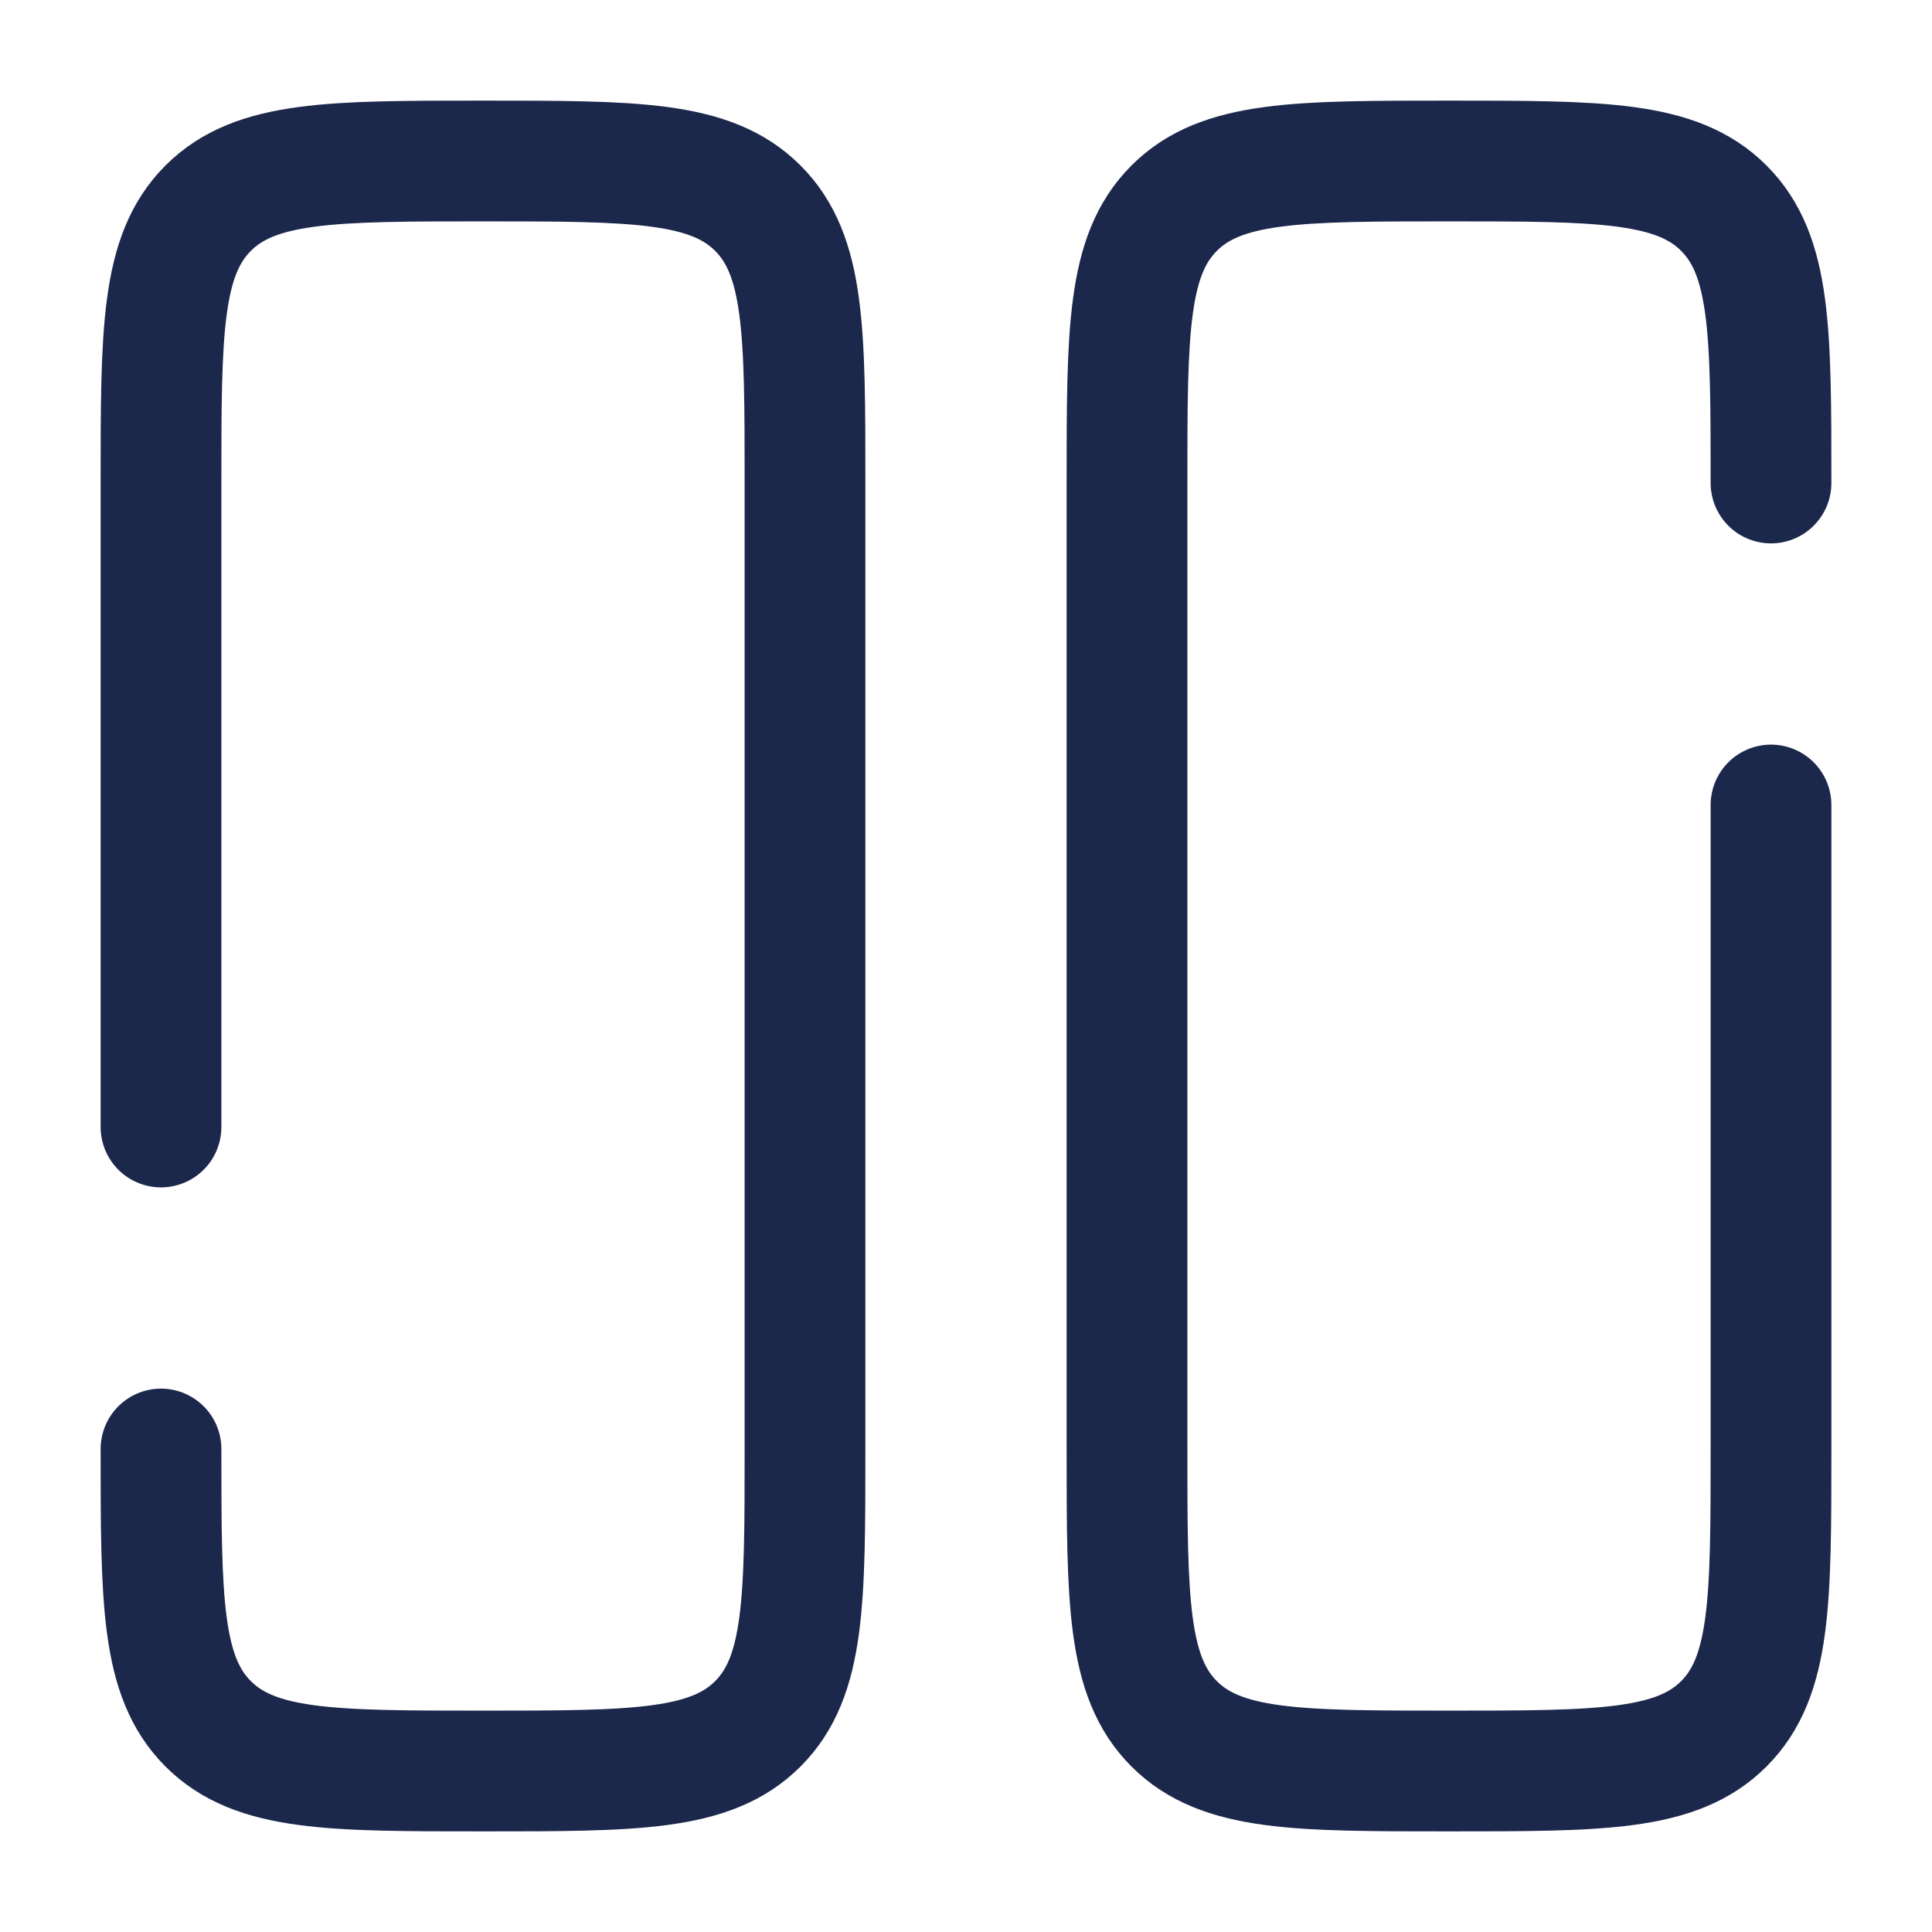
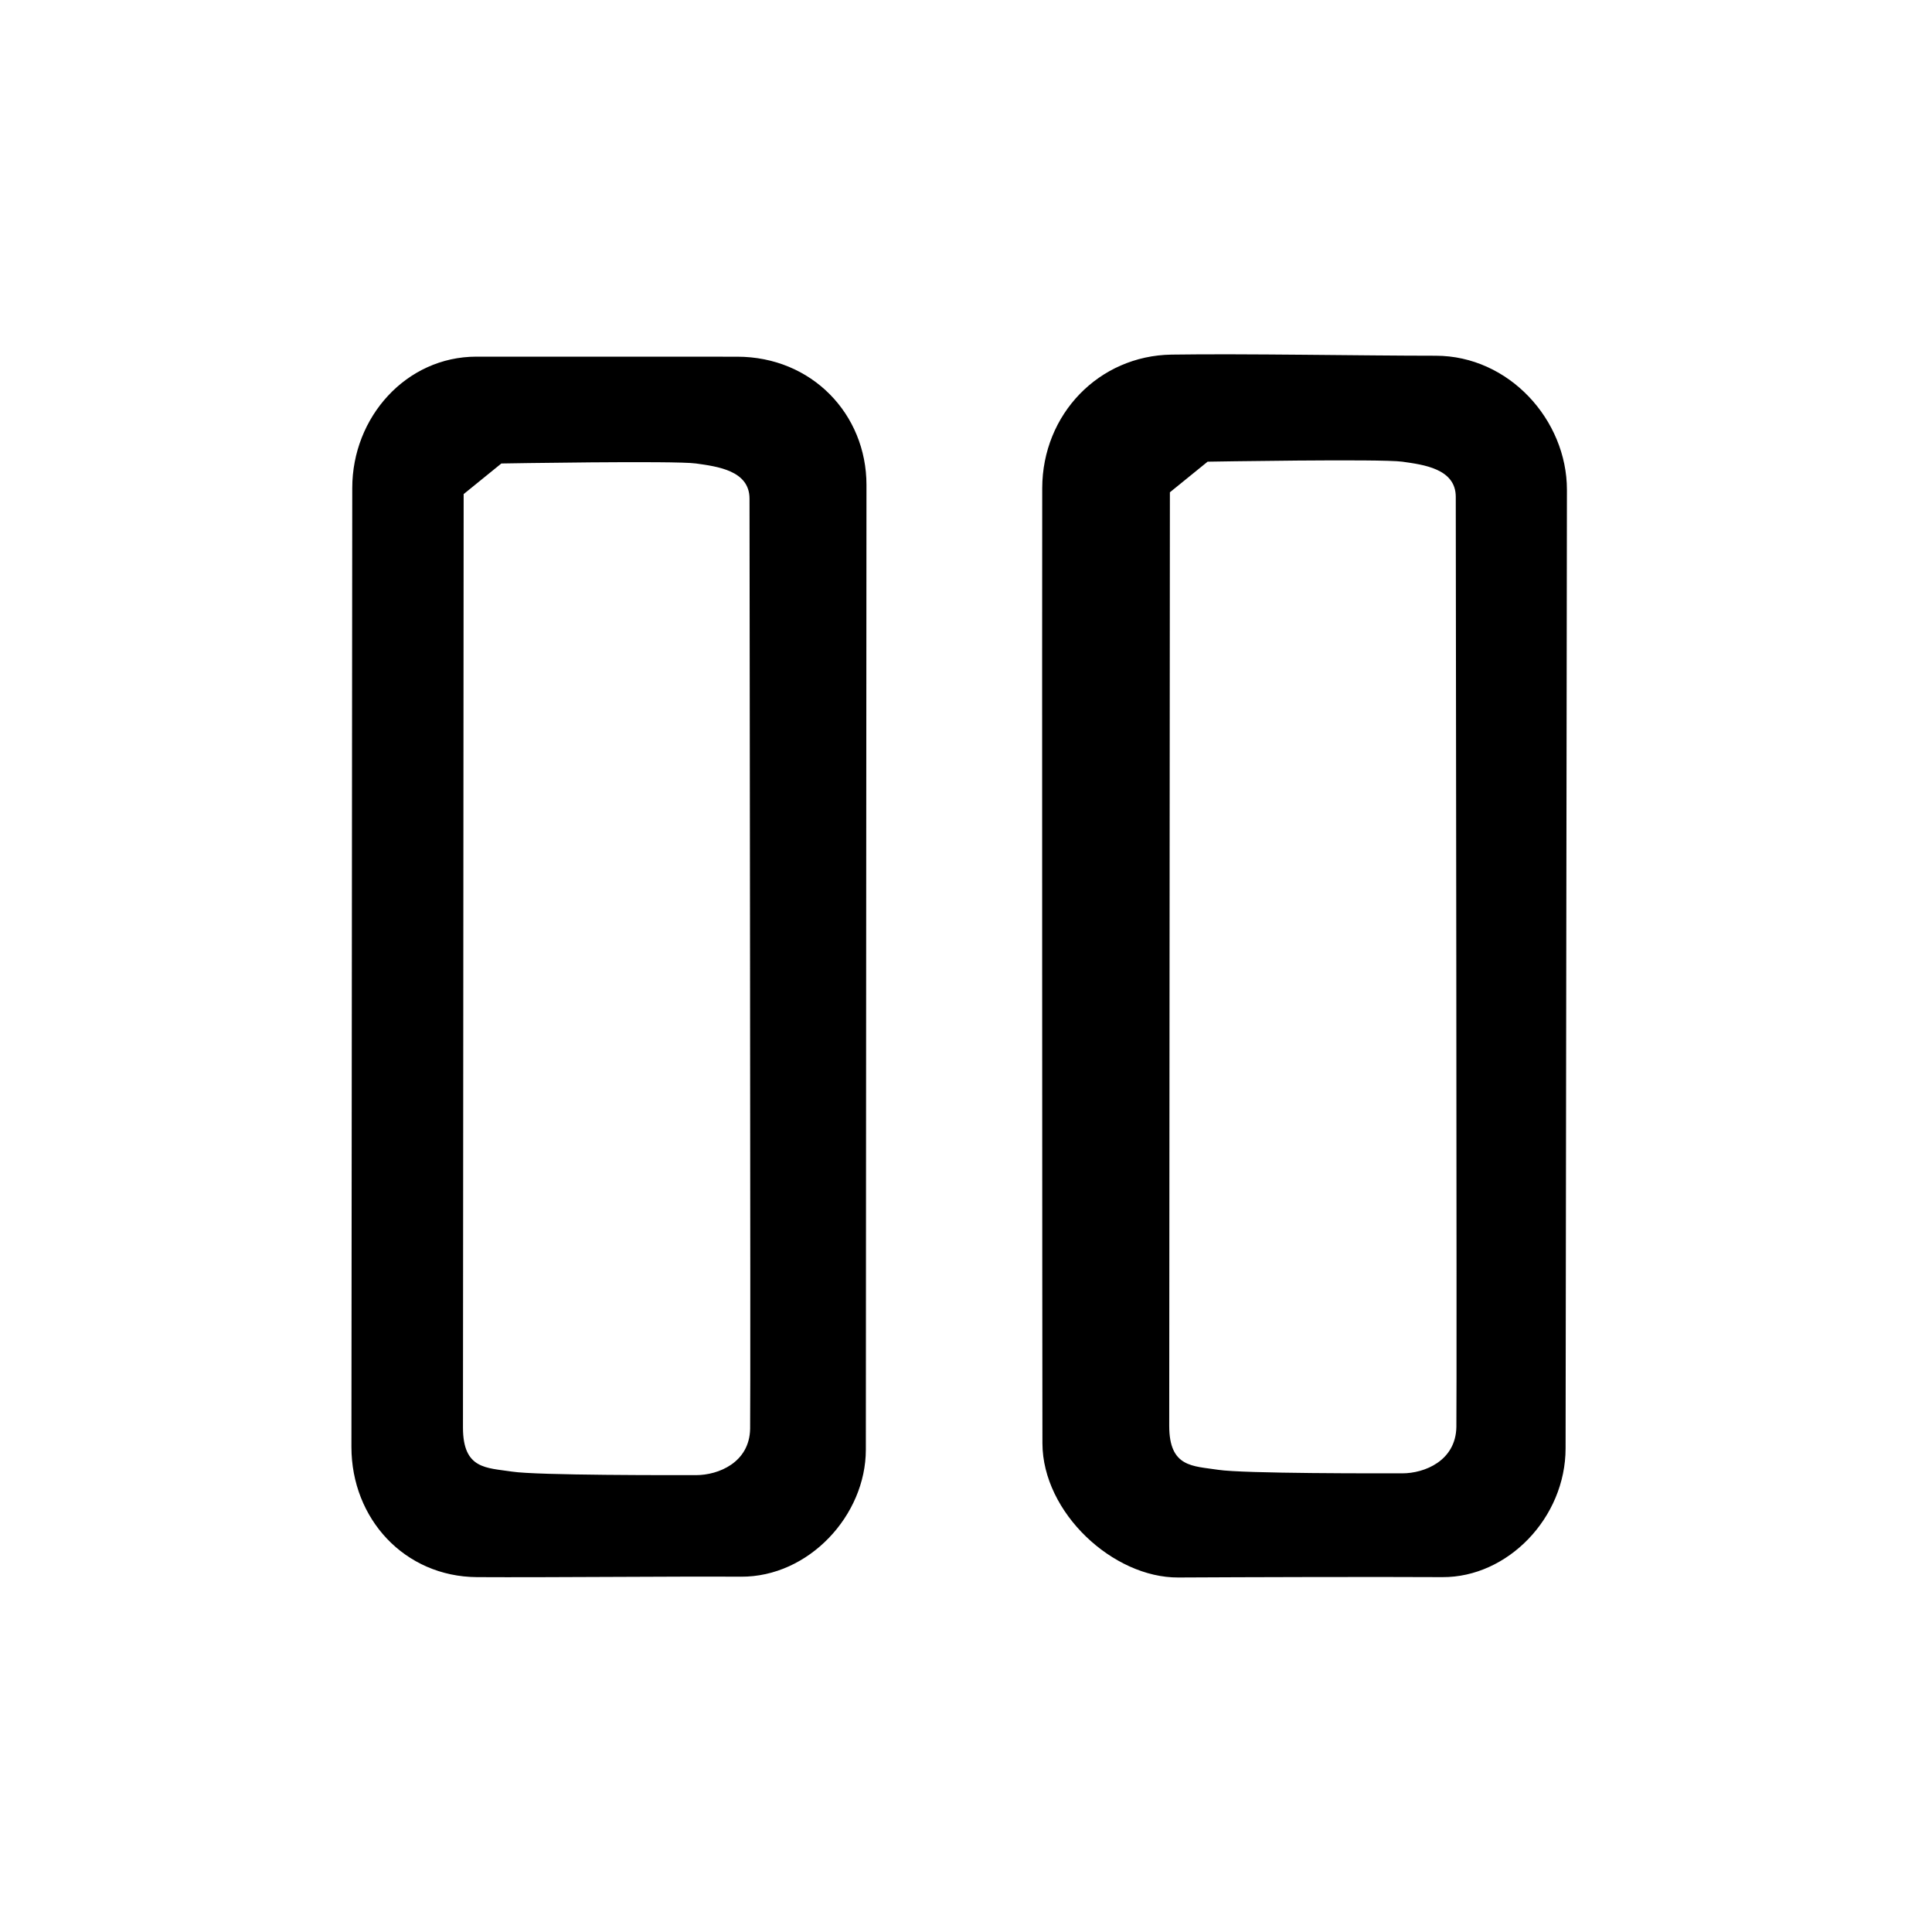
- <svg xmlns="http://www.w3.org/2000/svg" width="800px" height="800px" viewBox="0 0 24 24" fill="none">
-   <path d="M2 18C2 19.886 2 20.828 2.586 21.414C3.172 22 4.114 22 6 22C7.886 22 8.828 22 9.414 21.414C10 20.828 10 19.886 10 18V6C10 4.114 10 3.172 9.414 2.586C8.828 2 7.886 2 6 2C4.114 2 3.172 2 2.586 2.586C2 3.172 2 4.114 2 6V14" stroke="#1C274C" stroke-width="1.5" stroke-linecap="round" />
-   <path d="M22 6C22 4.114 22 3.172 21.414 2.586C20.828 2 19.886 2 18 2C16.114 2 15.172 2 14.586 2.586C14 3.172 14 4.114 14 6V18C14 19.886 14 20.828 14.586 21.414C15.172 22 16.114 22 18 22C19.886 22 20.828 22 21.414 21.414C22 20.828 22 19.886 22 18V10" stroke="#1C274C" stroke-width="1.5" stroke-linecap="round" />
+ <svg xmlns="http://www.w3.org/2000/svg" fill="#000000" width="800px" height="800px" viewBox="0 0 256 256">
+   <path d="M46.677 64.652c0-9.362 7.132-17.387 16.447-17.394 9.315-.007 24.677.007 34.55.007 9.875 0 17.138 7.594 17.138 16.998 0 9.403-.083 119.094-.083 127.82 0 8.726-7.58 16.895-16.554 16.837-8.975-.058-25.349.115-34.963.058-9.614-.058-16.646-7.74-16.646-17.254 0-9.515.11-117.71.11-127.072zm14.759.818s-.09 118.144-.09 123.691c0 5.547 3.124 5.315 6.481 5.832 3.358.518 21.454.47 24.402.47 2.947 0 7.085-1.658 7.167-6.14.08-4.483-.082-119.507-.082-123.249 0-3.742-4.299-4.264-7.085-4.66-2.787-.395-25.796 0-25.796 0l-4.997 4.056zm76.664-.793c.027-9.804 7.518-17.541 17.125-17.689 9.606-.147 25.283.148 35.004.148 9.72 0 17.397 8.52 17.397 17.77s-.178 117.809-.178 127c0 9.192-7.664 17.12-16.323 17.072-8.66-.05-26.354 0-34.991.048-8.638.05-17.98-8.582-18.007-17.783-.027-9.201-.055-116.763-.027-126.566zm16.917.554s-.089 118.145-.089 123.692c0 5.547 3.123 5.314 6.48 5.832 3.359.518 21.455.47 24.402.47 2.948 0 7.086-1.659 7.167-6.141.081-4.482-.08-119.506-.08-123.248 0-3.742-4.3-4.265-7.087-4.66-2.786-.396-25.796 0-25.796 0l-4.997 4.055z" fill-rule="evenodd" />
</svg>
